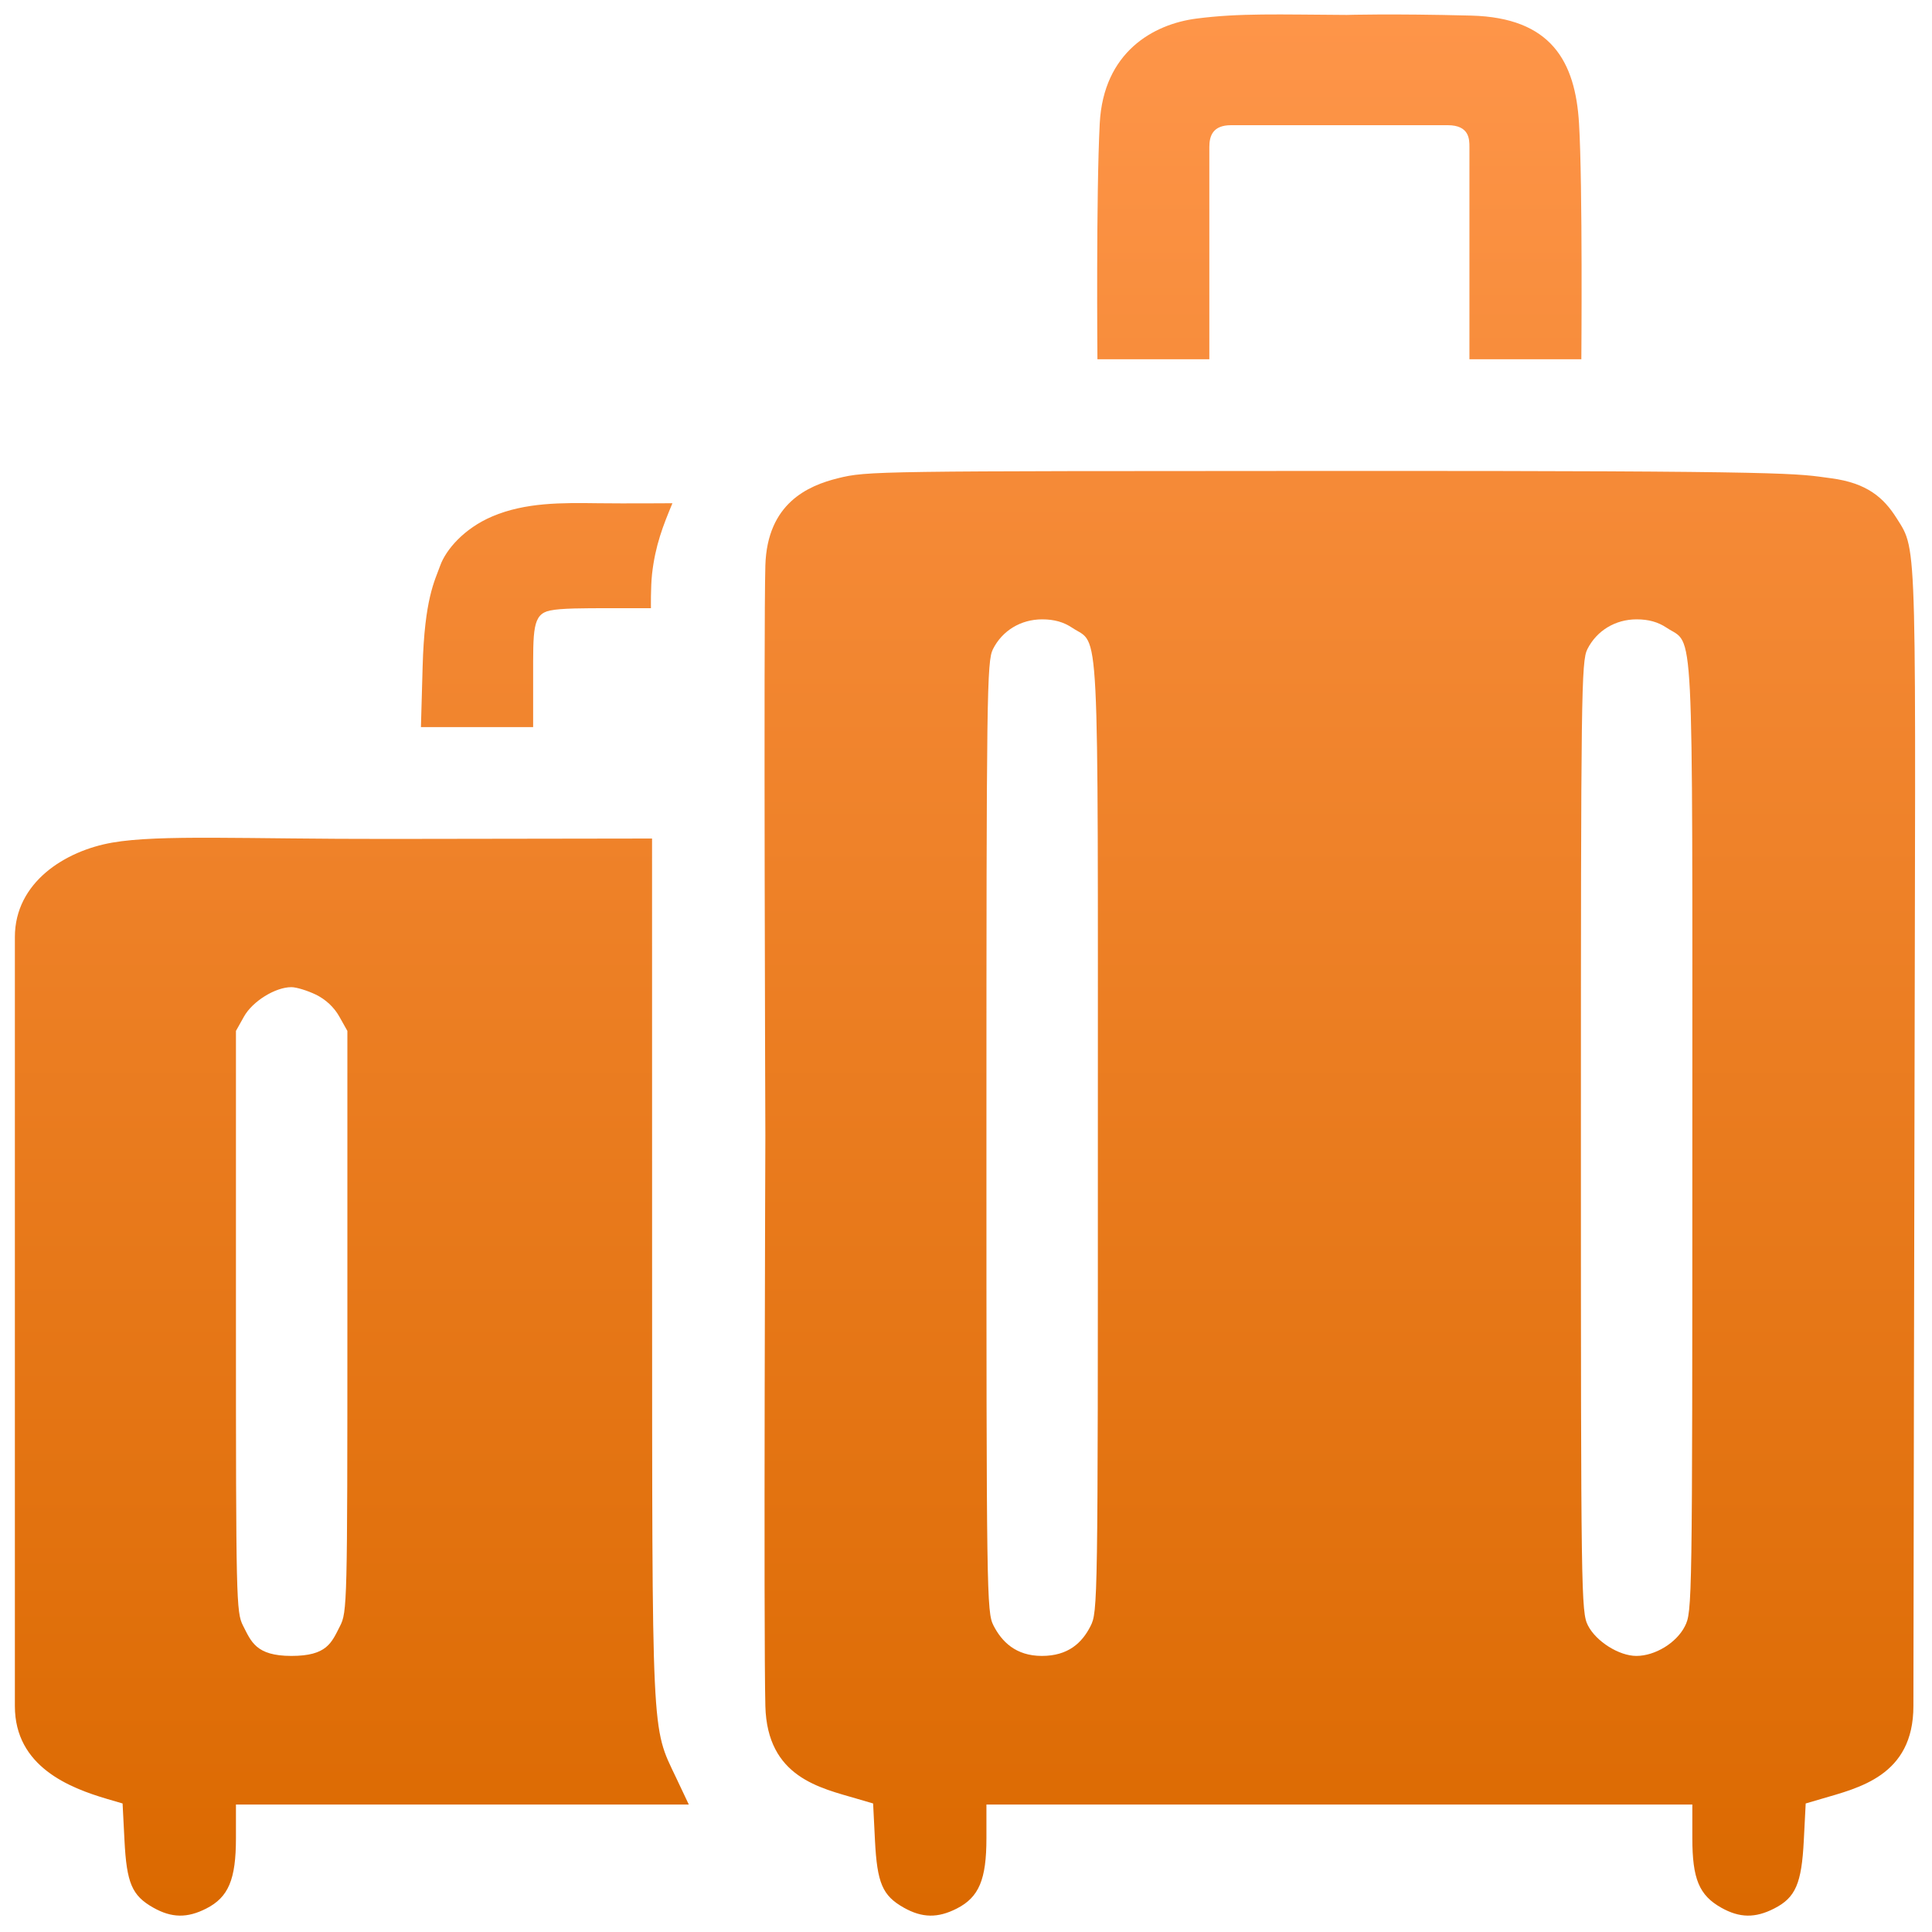
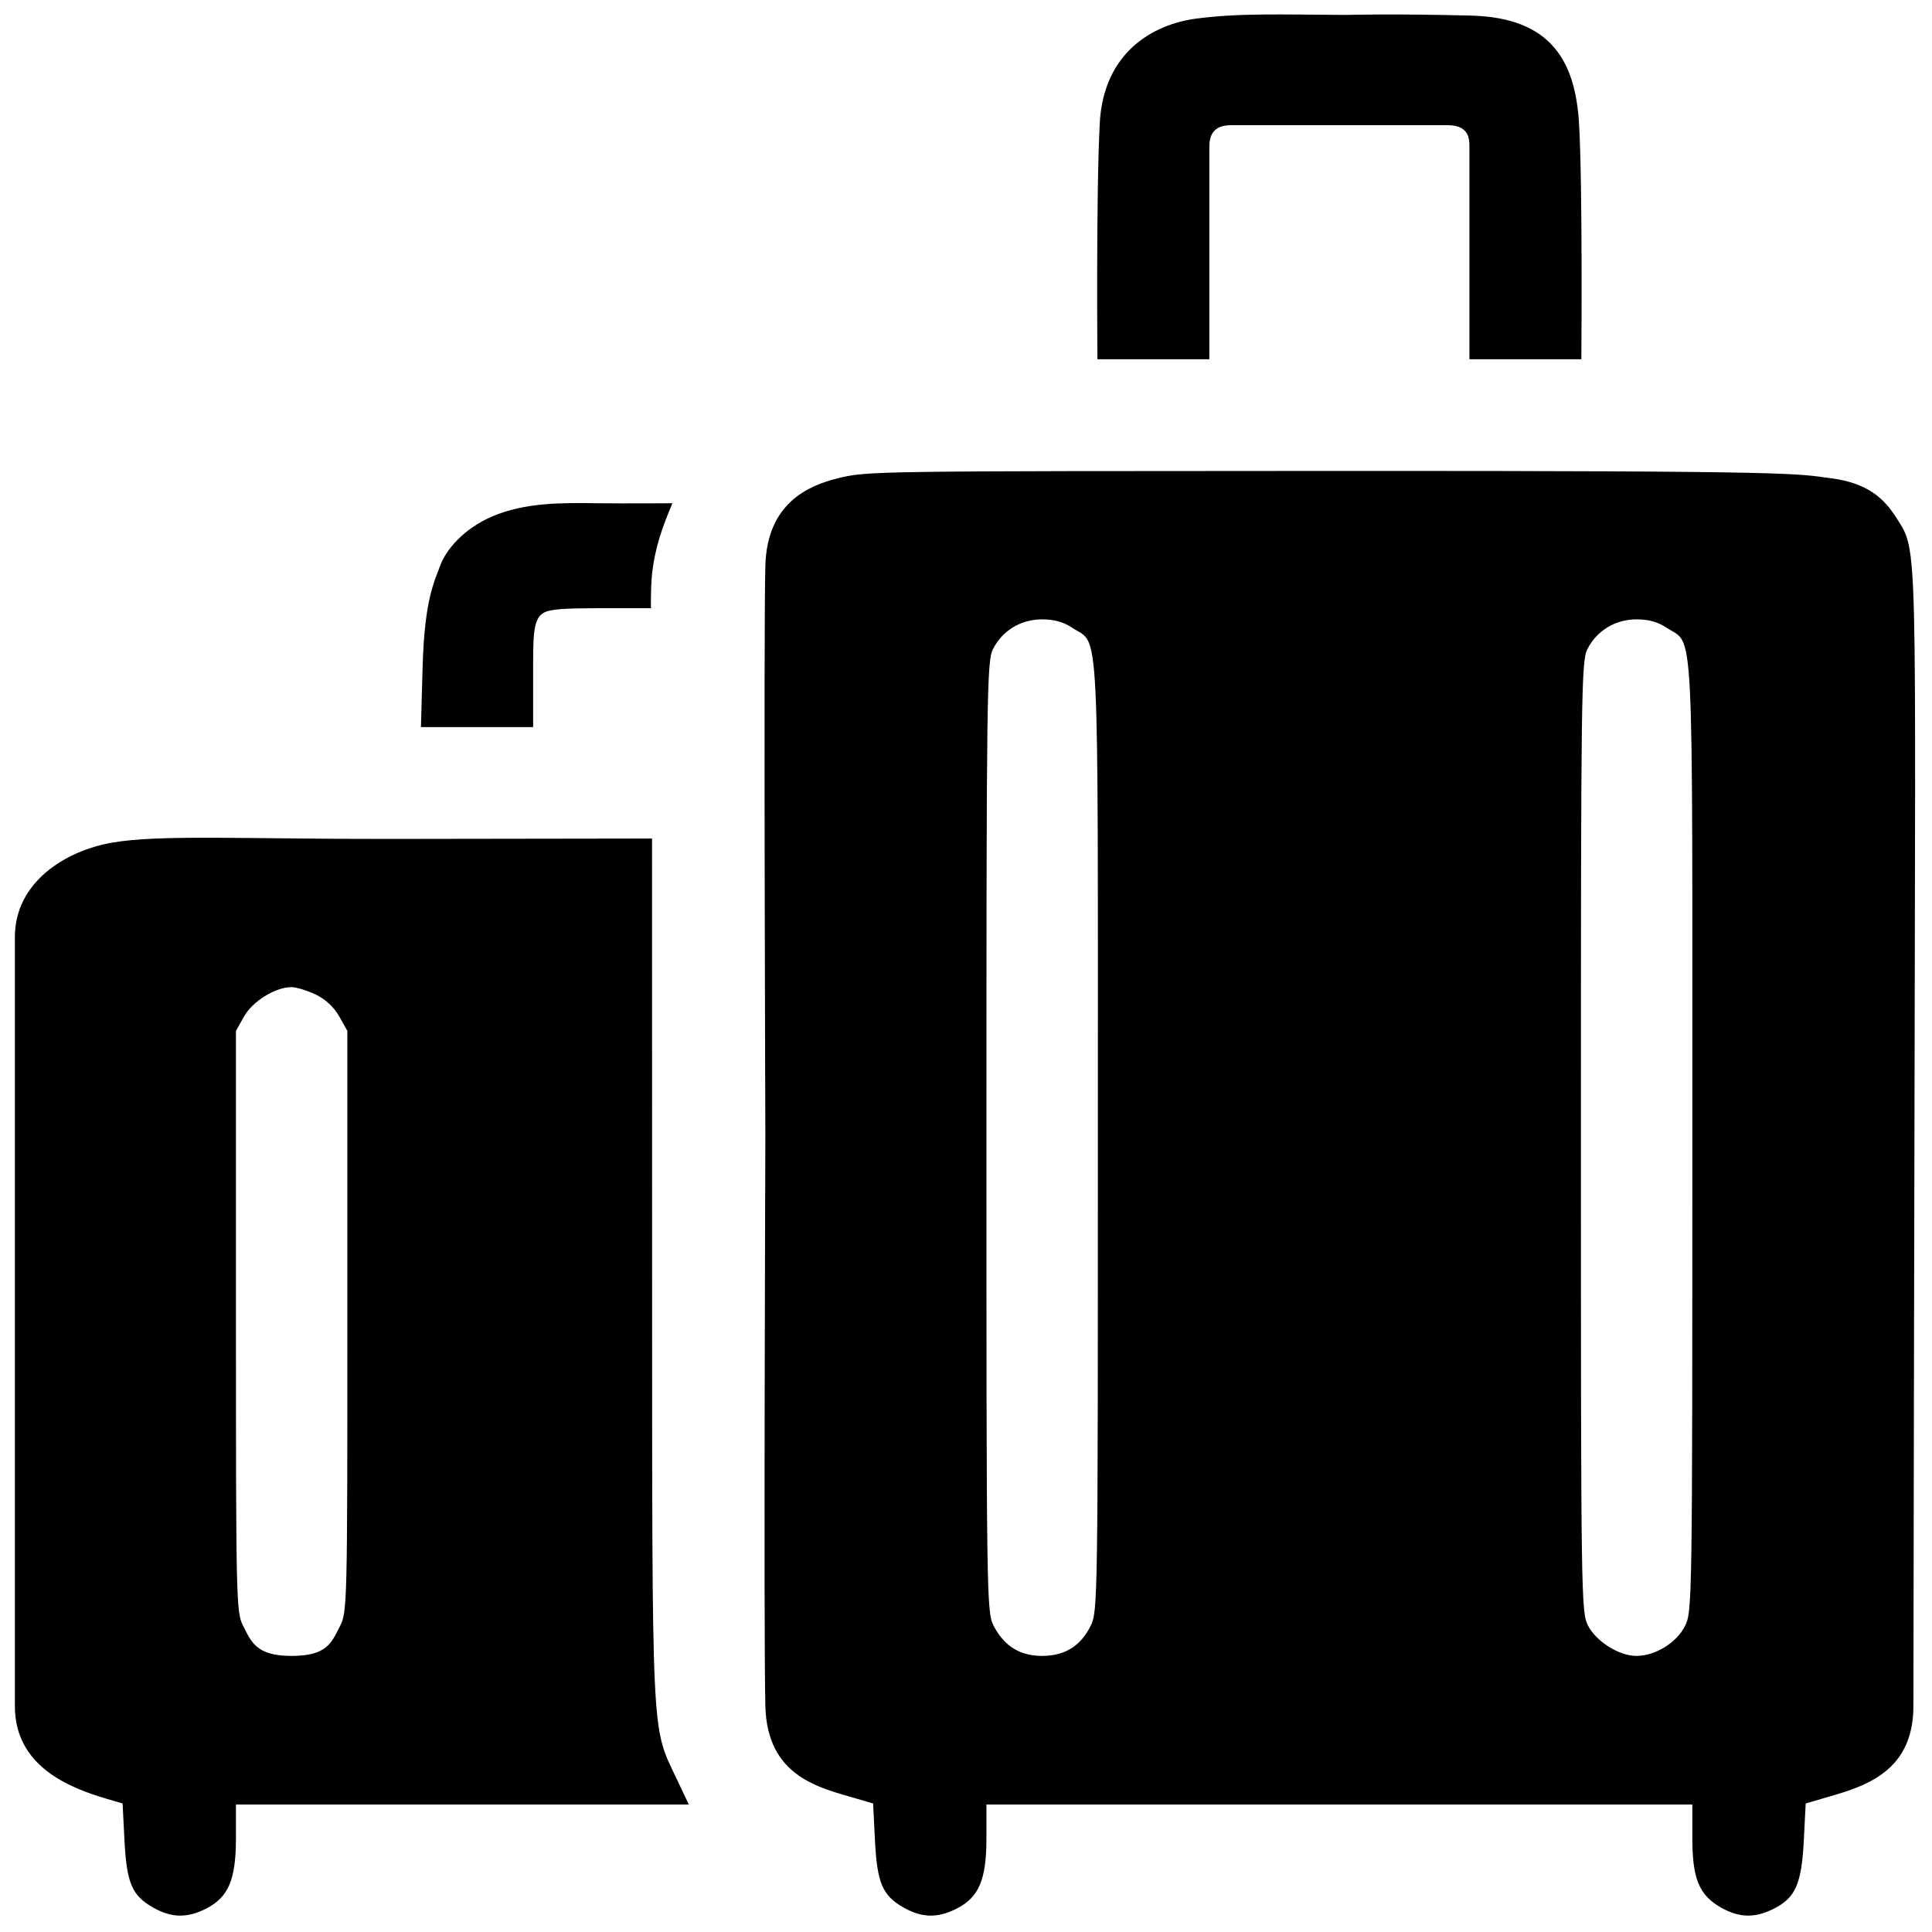
- <svg xmlns="http://www.w3.org/2000/svg" width="40" height="40" viewBox="0 0 40 40" fill="none">
-   <path fill-rule="evenodd" clip-rule="evenodd" d="M24.769 0.385C23.88 0.5 22.846 1.077 22.769 2.554C22.692 4.03 22.721 7.438 22.721 7.438H23.88H25.038V5.24C25.038 5.24 25.038 3.276 25.038 3.042C25.038 2.808 25.115 2.592 25.488 2.592C25.861 2.592 27.731 2.592 27.731 2.592C27.731 2.592 29.524 2.592 29.973 2.592C30.423 2.592 30.423 2.885 30.423 3.042C30.423 3.199 30.423 5.24 30.423 5.24V7.438H31.582H32.74C32.74 7.438 32.769 3.838 32.692 2.554C32.615 1.269 32.115 0.366 30.462 0.323C28.808 0.28 27.884 0.309 27.884 0.309C26.467 0.301 25.659 0.269 24.769 0.385ZM17.346 9.902C16.731 10.055 15.884 10.419 15.846 11.707C15.808 12.996 15.846 23.515 15.846 23.515C15.846 23.515 15.808 33.844 15.846 35.323C15.884 36.801 16.983 37.017 17.753 37.244L18.077 37.339L18.115 38.1C18.16 38.99 18.27 39.247 18.714 39.497C19.094 39.71 19.416 39.715 19.81 39.514C20.269 39.28 20.423 38.914 20.423 38.057V37.361H27.731H35.038V38.057C35.038 38.901 35.179 39.239 35.637 39.497C36.017 39.71 36.339 39.715 36.732 39.514C37.175 39.289 37.301 38.998 37.346 38.1L37.385 37.339L37.709 37.244C38.478 37.017 39.615 36.769 39.615 35.323C39.615 33.877 39.636 23.711 39.636 23.711C39.657 11.052 39.714 11.435 39.269 10.731C38.999 10.302 38.654 10 37.912 9.902C37.171 9.805 37.364 9.746 27.709 9.75C18.088 9.754 17.962 9.75 17.346 9.902ZM10.192 10.692C9.602 10.943 9.231 11.386 9.115 11.707C9 12.029 8.789 12.394 8.75 13.804L8.715 15.054H9.877H11.038V14.039C11.038 13.037 11.022 12.717 11.388 12.64C11.615 12.592 12.075 12.592 12.615 12.592H13.477C13.477 12.592 13.47 12.159 13.5 11.885C13.566 11.293 13.73 10.878 13.922 10.419C13.922 10.419 12.931 10.426 12.384 10.419C11.637 10.409 10.88 10.399 10.192 10.692ZM22.2 12.998C22.771 13.379 22.73 12.566 22.73 23.538C22.731 33.238 22.729 33.371 22.576 33.671C22.401 34.014 22.115 34.284 21.571 34.284C21.027 34.284 20.738 33.985 20.569 33.654C20.428 33.377 20.423 33.038 20.423 23.538C20.423 14.332 20.432 13.691 20.558 13.44C20.751 13.056 21.135 12.823 21.577 12.823C21.825 12.823 22.021 12.878 22.2 12.998ZM34.508 12.998C35.079 13.379 35.038 12.566 35.038 23.538C35.038 33.238 35.036 33.371 34.883 33.671C34.709 34.014 34.266 34.284 33.879 34.284C33.521 34.284 33.046 33.985 32.877 33.654C32.736 33.377 32.731 33.038 32.731 23.538C32.731 14.332 32.739 13.691 32.865 13.44C33.059 13.056 33.443 12.823 33.885 12.823C34.133 12.823 34.328 12.878 34.508 12.998ZM2.326 17.445C1.346 17.615 0.308 18.269 0.308 19.4C0.308 20.53 0.308 27.361 0.308 27.361C0.308 27.361 0.308 34.069 0.308 35.323C0.308 36.577 1.445 37.017 2.214 37.244L2.538 37.339L2.577 38.1C2.622 38.99 2.732 39.247 3.176 39.497C3.555 39.71 3.877 39.715 4.271 39.514C4.73 39.28 4.885 38.914 4.885 38.057V37.361H9.573H14.261L13.996 36.801C13.485 35.726 13.503 36.105 13.501 26.265L13.5 17.361L8.058 17.369C5.064 17.373 3.305 17.275 2.326 17.445ZM6.538 20.592C6.741 20.69 6.917 20.854 7.024 21.045L7.192 21.344V27.356C7.192 33.229 7.189 33.374 7.037 33.671C6.862 34.014 6.769 34.284 6.033 34.284C5.296 34.284 5.2 33.985 5.03 33.654C4.891 33.38 4.885 33.107 4.885 27.356V21.344L5.052 21.046C5.229 20.73 5.701 20.438 6.033 20.438C6.136 20.438 6.364 20.508 6.538 20.592Z" fill="url(#paint0_linear_5615_1395)" />
-   <defs>
-     <linearGradient id="paint0_linear_5615_1395" x1="19.979" y1="0.299" x2="19.979" y2="39.661" gradientUnits="userSpaceOnUse">
-       <stop stop-color="#FE9549" />
-       <stop offset="1" stop-color="#DB6900" />
-     </linearGradient>
-   </defs>
+ <svg xmlns="http://www.w3.org/2000/svg" width="40" height="40" viewBox="0 0 40 40" fill="currentColor">
+   <path fill-rule="evenodd" clip-rule="evenodd" d="M24.769 0.385C23.88 0.5 22.846 1.077 22.769 2.554C22.692 4.03 22.721 7.438 22.721 7.438H23.88H25.038V5.24C25.038 5.24 25.038 3.276 25.038 3.042C25.038 2.808 25.115 2.592 25.488 2.592C25.861 2.592 27.731 2.592 27.731 2.592C27.731 2.592 29.524 2.592 29.973 2.592C30.423 2.592 30.423 2.885 30.423 3.042C30.423 3.199 30.423 5.24 30.423 5.24V7.438H31.582H32.74C32.74 7.438 32.769 3.838 32.692 2.554C32.615 1.269 32.115 0.366 30.462 0.323C28.808 0.28 27.884 0.309 27.884 0.309C26.467 0.301 25.659 0.269 24.769 0.385ZM17.346 9.902C16.731 10.055 15.884 10.419 15.846 11.707C15.808 12.996 15.846 23.515 15.846 23.515C15.846 23.515 15.808 33.844 15.846 35.323C15.884 36.801 16.983 37.017 17.753 37.244L18.077 37.339L18.115 38.1C18.16 38.99 18.27 39.247 18.714 39.497C19.094 39.71 19.416 39.715 19.81 39.514C20.269 39.28 20.423 38.914 20.423 38.057V37.361H27.731H35.038V38.057C35.038 38.901 35.179 39.239 35.637 39.497C36.017 39.71 36.339 39.715 36.732 39.514C37.175 39.289 37.301 38.998 37.346 38.1L37.385 37.339L37.709 37.244C38.478 37.017 39.615 36.769 39.615 35.323C39.615 33.877 39.636 23.711 39.636 23.711C39.657 11.052 39.714 11.435 39.269 10.731C38.999 10.302 38.654 10 37.912 9.902C37.171 9.805 37.364 9.746 27.709 9.75C18.088 9.754 17.962 9.75 17.346 9.902ZM10.192 10.692C9.602 10.943 9.231 11.386 9.115 11.707C9 12.029 8.789 12.394 8.75 13.804L8.715 15.054H9.877H11.038V14.039C11.038 13.037 11.022 12.717 11.388 12.64C11.615 12.592 12.075 12.592 12.615 12.592H13.477C13.477 12.592 13.47 12.159 13.5 11.885C13.566 11.293 13.73 10.878 13.922 10.419C13.922 10.419 12.931 10.426 12.384 10.419C11.637 10.409 10.88 10.399 10.192 10.692ZM22.2 12.998C22.771 13.379 22.73 12.566 22.73 23.538C22.731 33.238 22.729 33.371 22.576 33.671C22.401 34.014 22.115 34.284 21.571 34.284C21.027 34.284 20.738 33.985 20.569 33.654C20.428 33.377 20.423 33.038 20.423 23.538C20.423 14.332 20.432 13.691 20.558 13.44C20.751 13.056 21.135 12.823 21.577 12.823C21.825 12.823 22.021 12.878 22.2 12.998ZM34.508 12.998C35.079 13.379 35.038 12.566 35.038 23.538C35.038 33.238 35.036 33.371 34.883 33.671C34.709 34.014 34.266 34.284 33.879 34.284C33.521 34.284 33.046 33.985 32.877 33.654C32.736 33.377 32.731 33.038 32.731 23.538C32.731 14.332 32.739 13.691 32.865 13.44C33.059 13.056 33.443 12.823 33.885 12.823C34.133 12.823 34.328 12.878 34.508 12.998ZM2.326 17.445C1.346 17.615 0.308 18.269 0.308 19.4C0.308 20.53 0.308 27.361 0.308 27.361C0.308 27.361 0.308 34.069 0.308 35.323C0.308 36.577 1.445 37.017 2.214 37.244L2.538 37.339L2.577 38.1C2.622 38.99 2.732 39.247 3.176 39.497C3.555 39.71 3.877 39.715 4.271 39.514C4.73 39.28 4.885 38.914 4.885 38.057V37.361H9.573H14.261L13.996 36.801C13.485 35.726 13.503 36.105 13.501 26.265L13.5 17.361L8.058 17.369C5.064 17.373 3.305 17.275 2.326 17.445ZM6.538 20.592C6.741 20.69 6.917 20.854 7.024 21.045L7.192 21.344V27.356C7.192 33.229 7.189 33.374 7.037 33.671C6.862 34.014 6.769 34.284 6.033 34.284C5.296 34.284 5.2 33.985 5.03 33.654C4.891 33.38 4.885 33.107 4.885 27.356V21.344L5.052 21.046C5.229 20.73 5.701 20.438 6.033 20.438C6.136 20.438 6.364 20.508 6.538 20.592Z" />
</svg>
